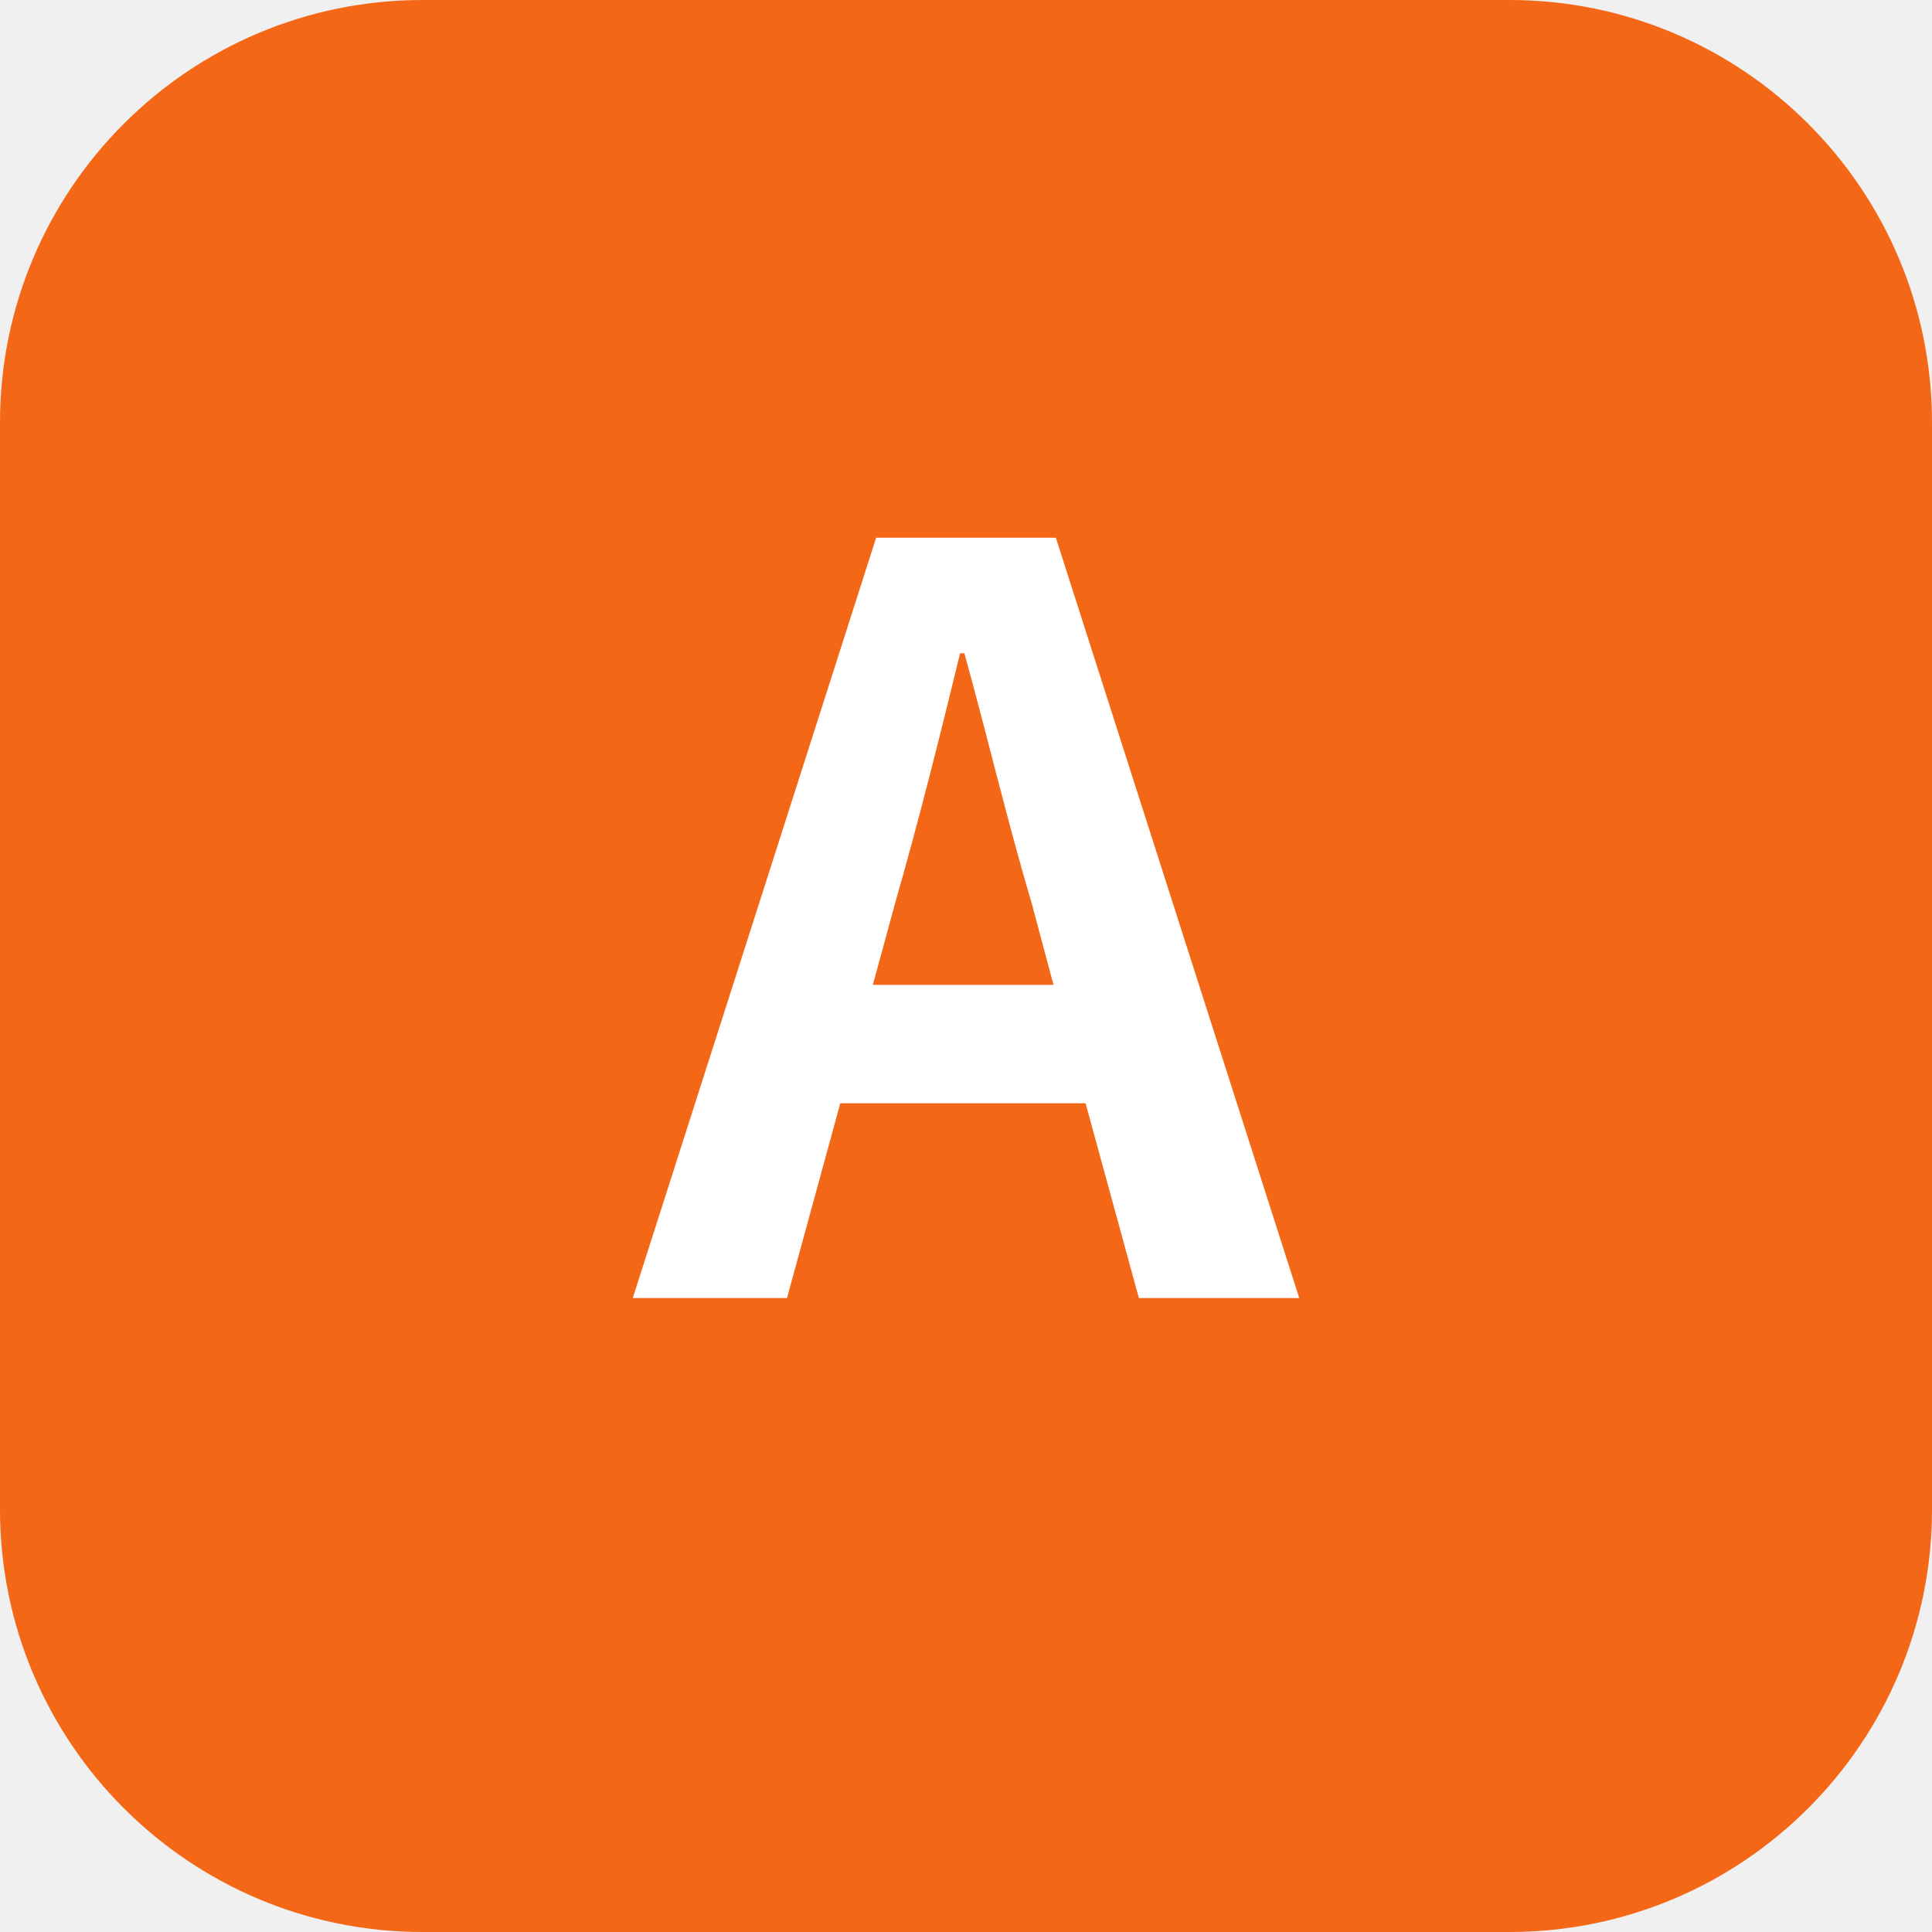
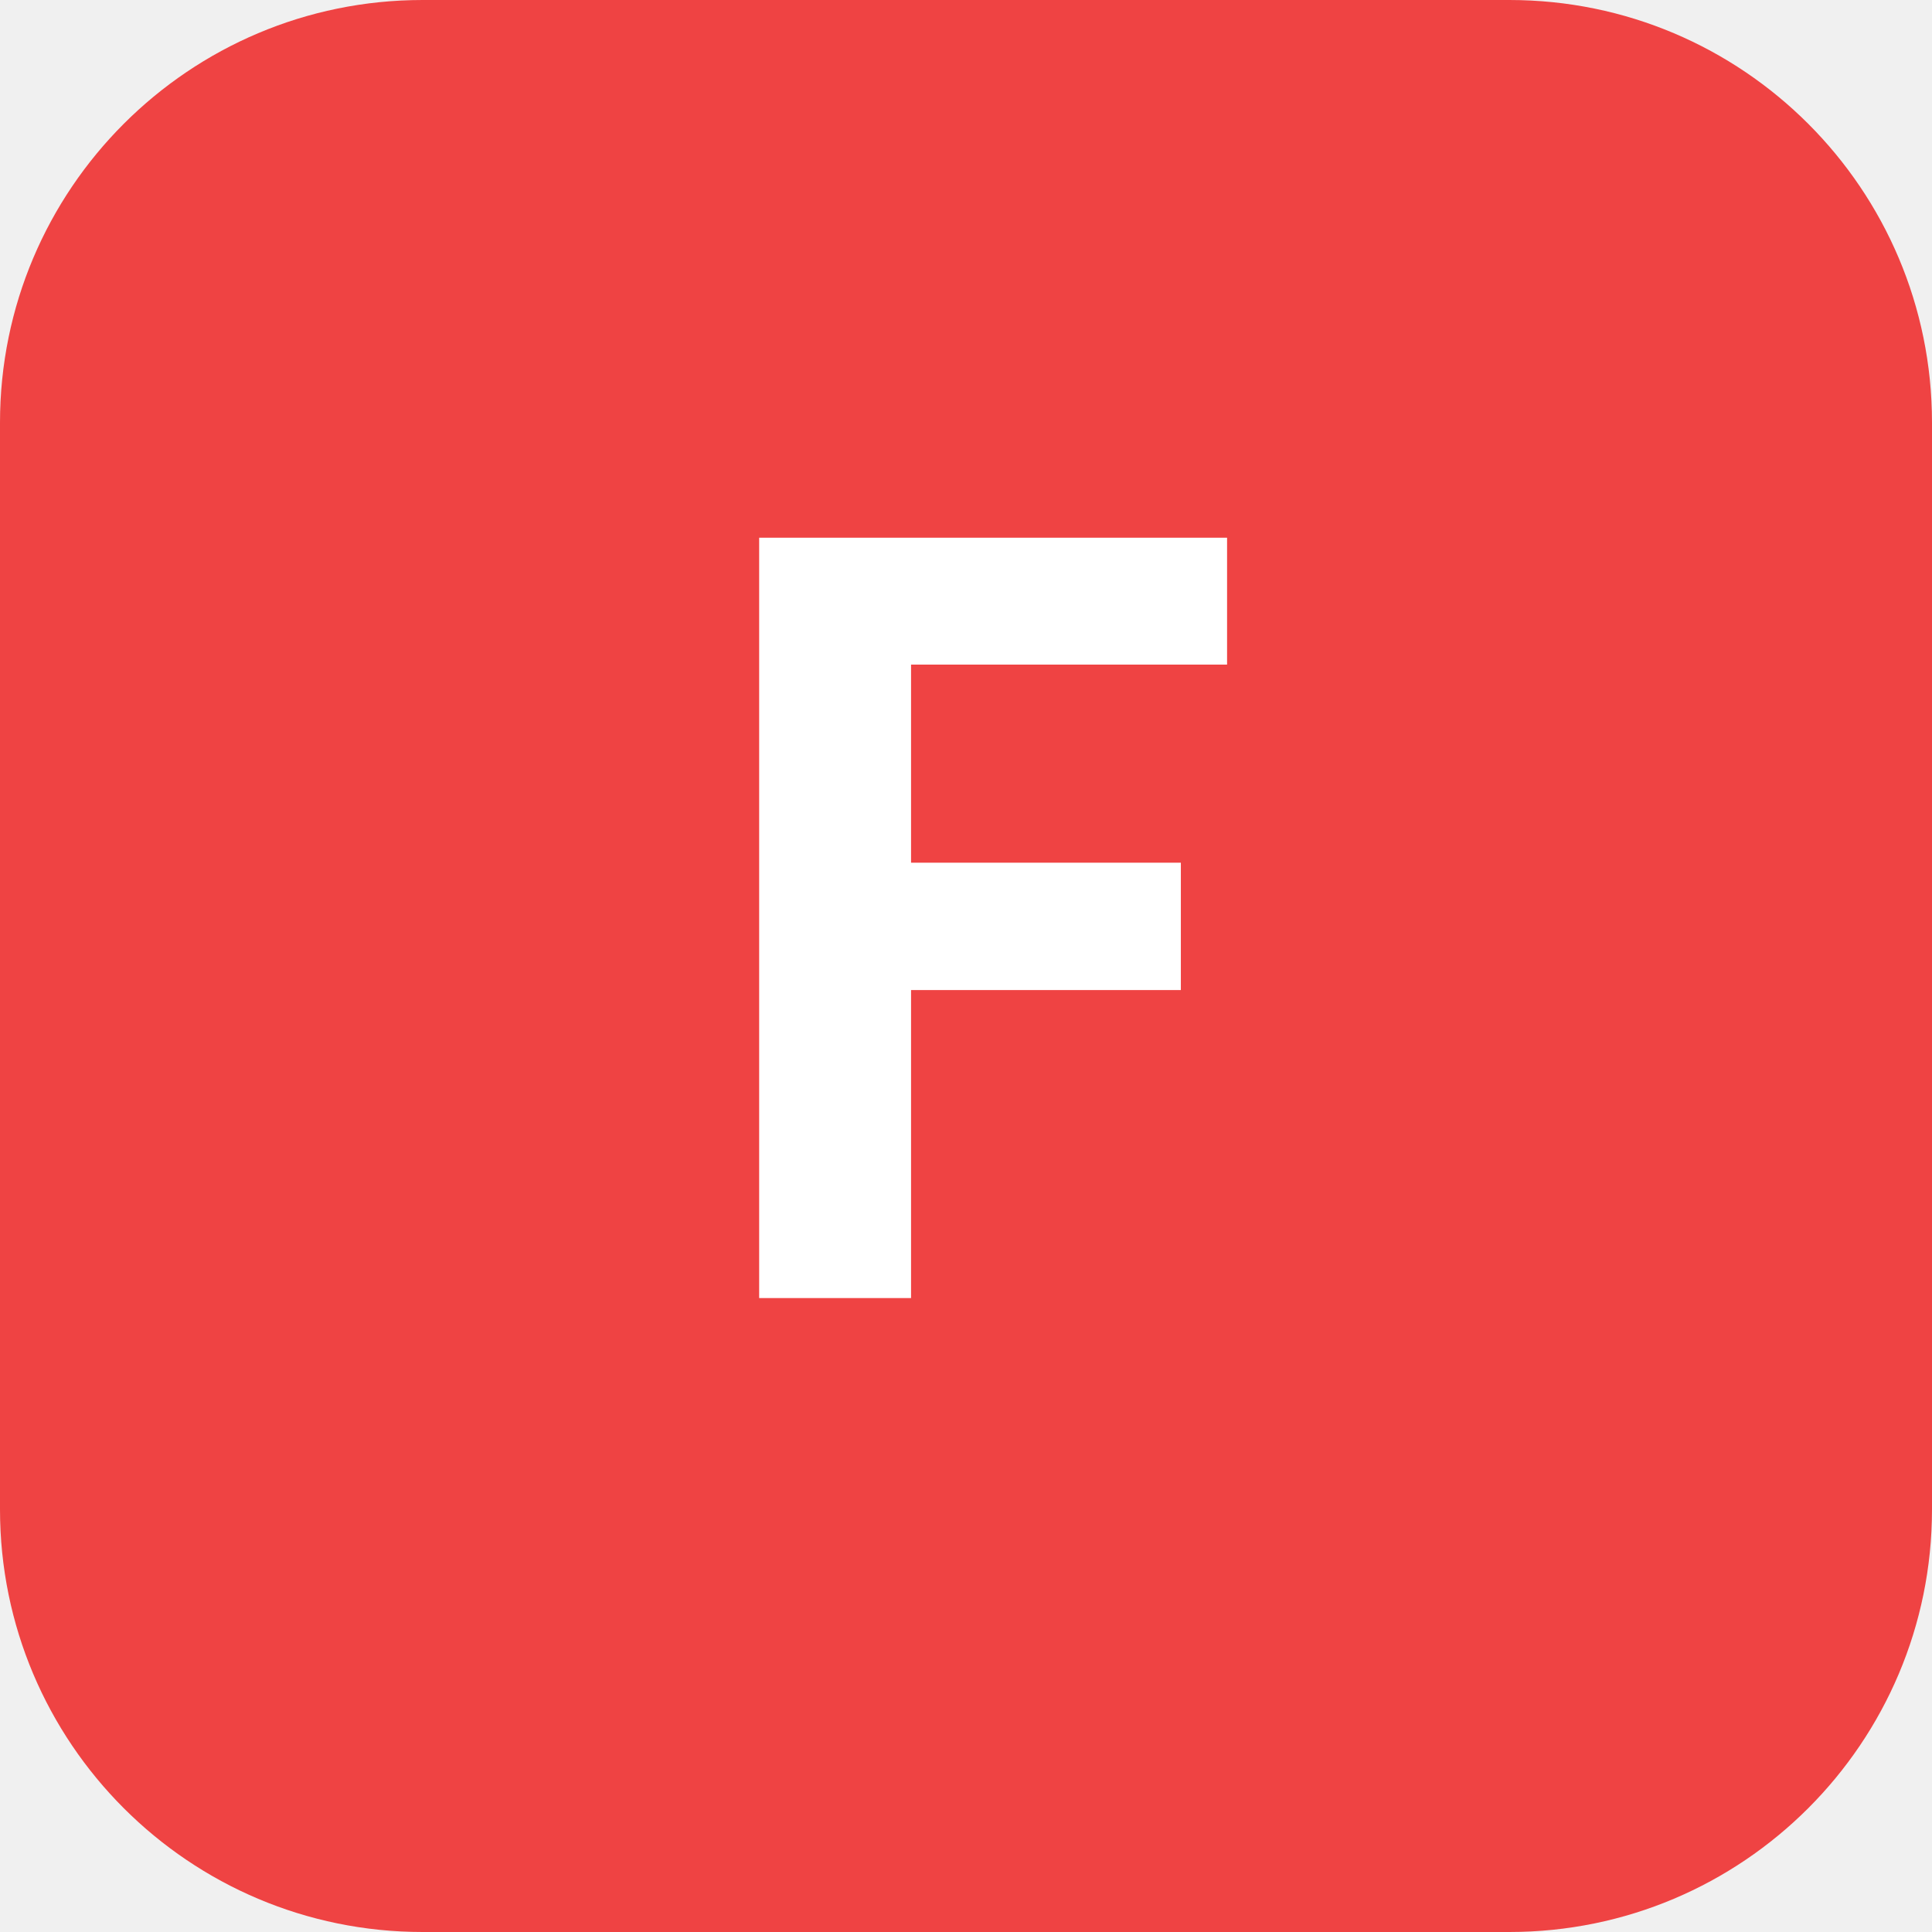
<svg xmlns="http://www.w3.org/2000/svg" viewBox="0 0 64 64">
-   <rect width="64" height="64" rx="14" fill="#f36716" />
-   <text x="32" y="43" font-family="system-ui, -apple-system, 'Hiragino Sans', 'Noto Sans CJK SC', sans-serif" font-size="34" font-weight="700" fill="#ffffff" text-anchor="middle">A</text>
+   <rect width="64" height="64" rx="14" fill="#ef4343" />
+   <text x="32" y="43" font-family="system-ui, -apple-system, 'Hiragino Sans', 'Noto Sans CJK SC', sans-serif" font-size="34" font-weight="700" fill="#ffffff" text-anchor="middle">F</text>
</svg>
